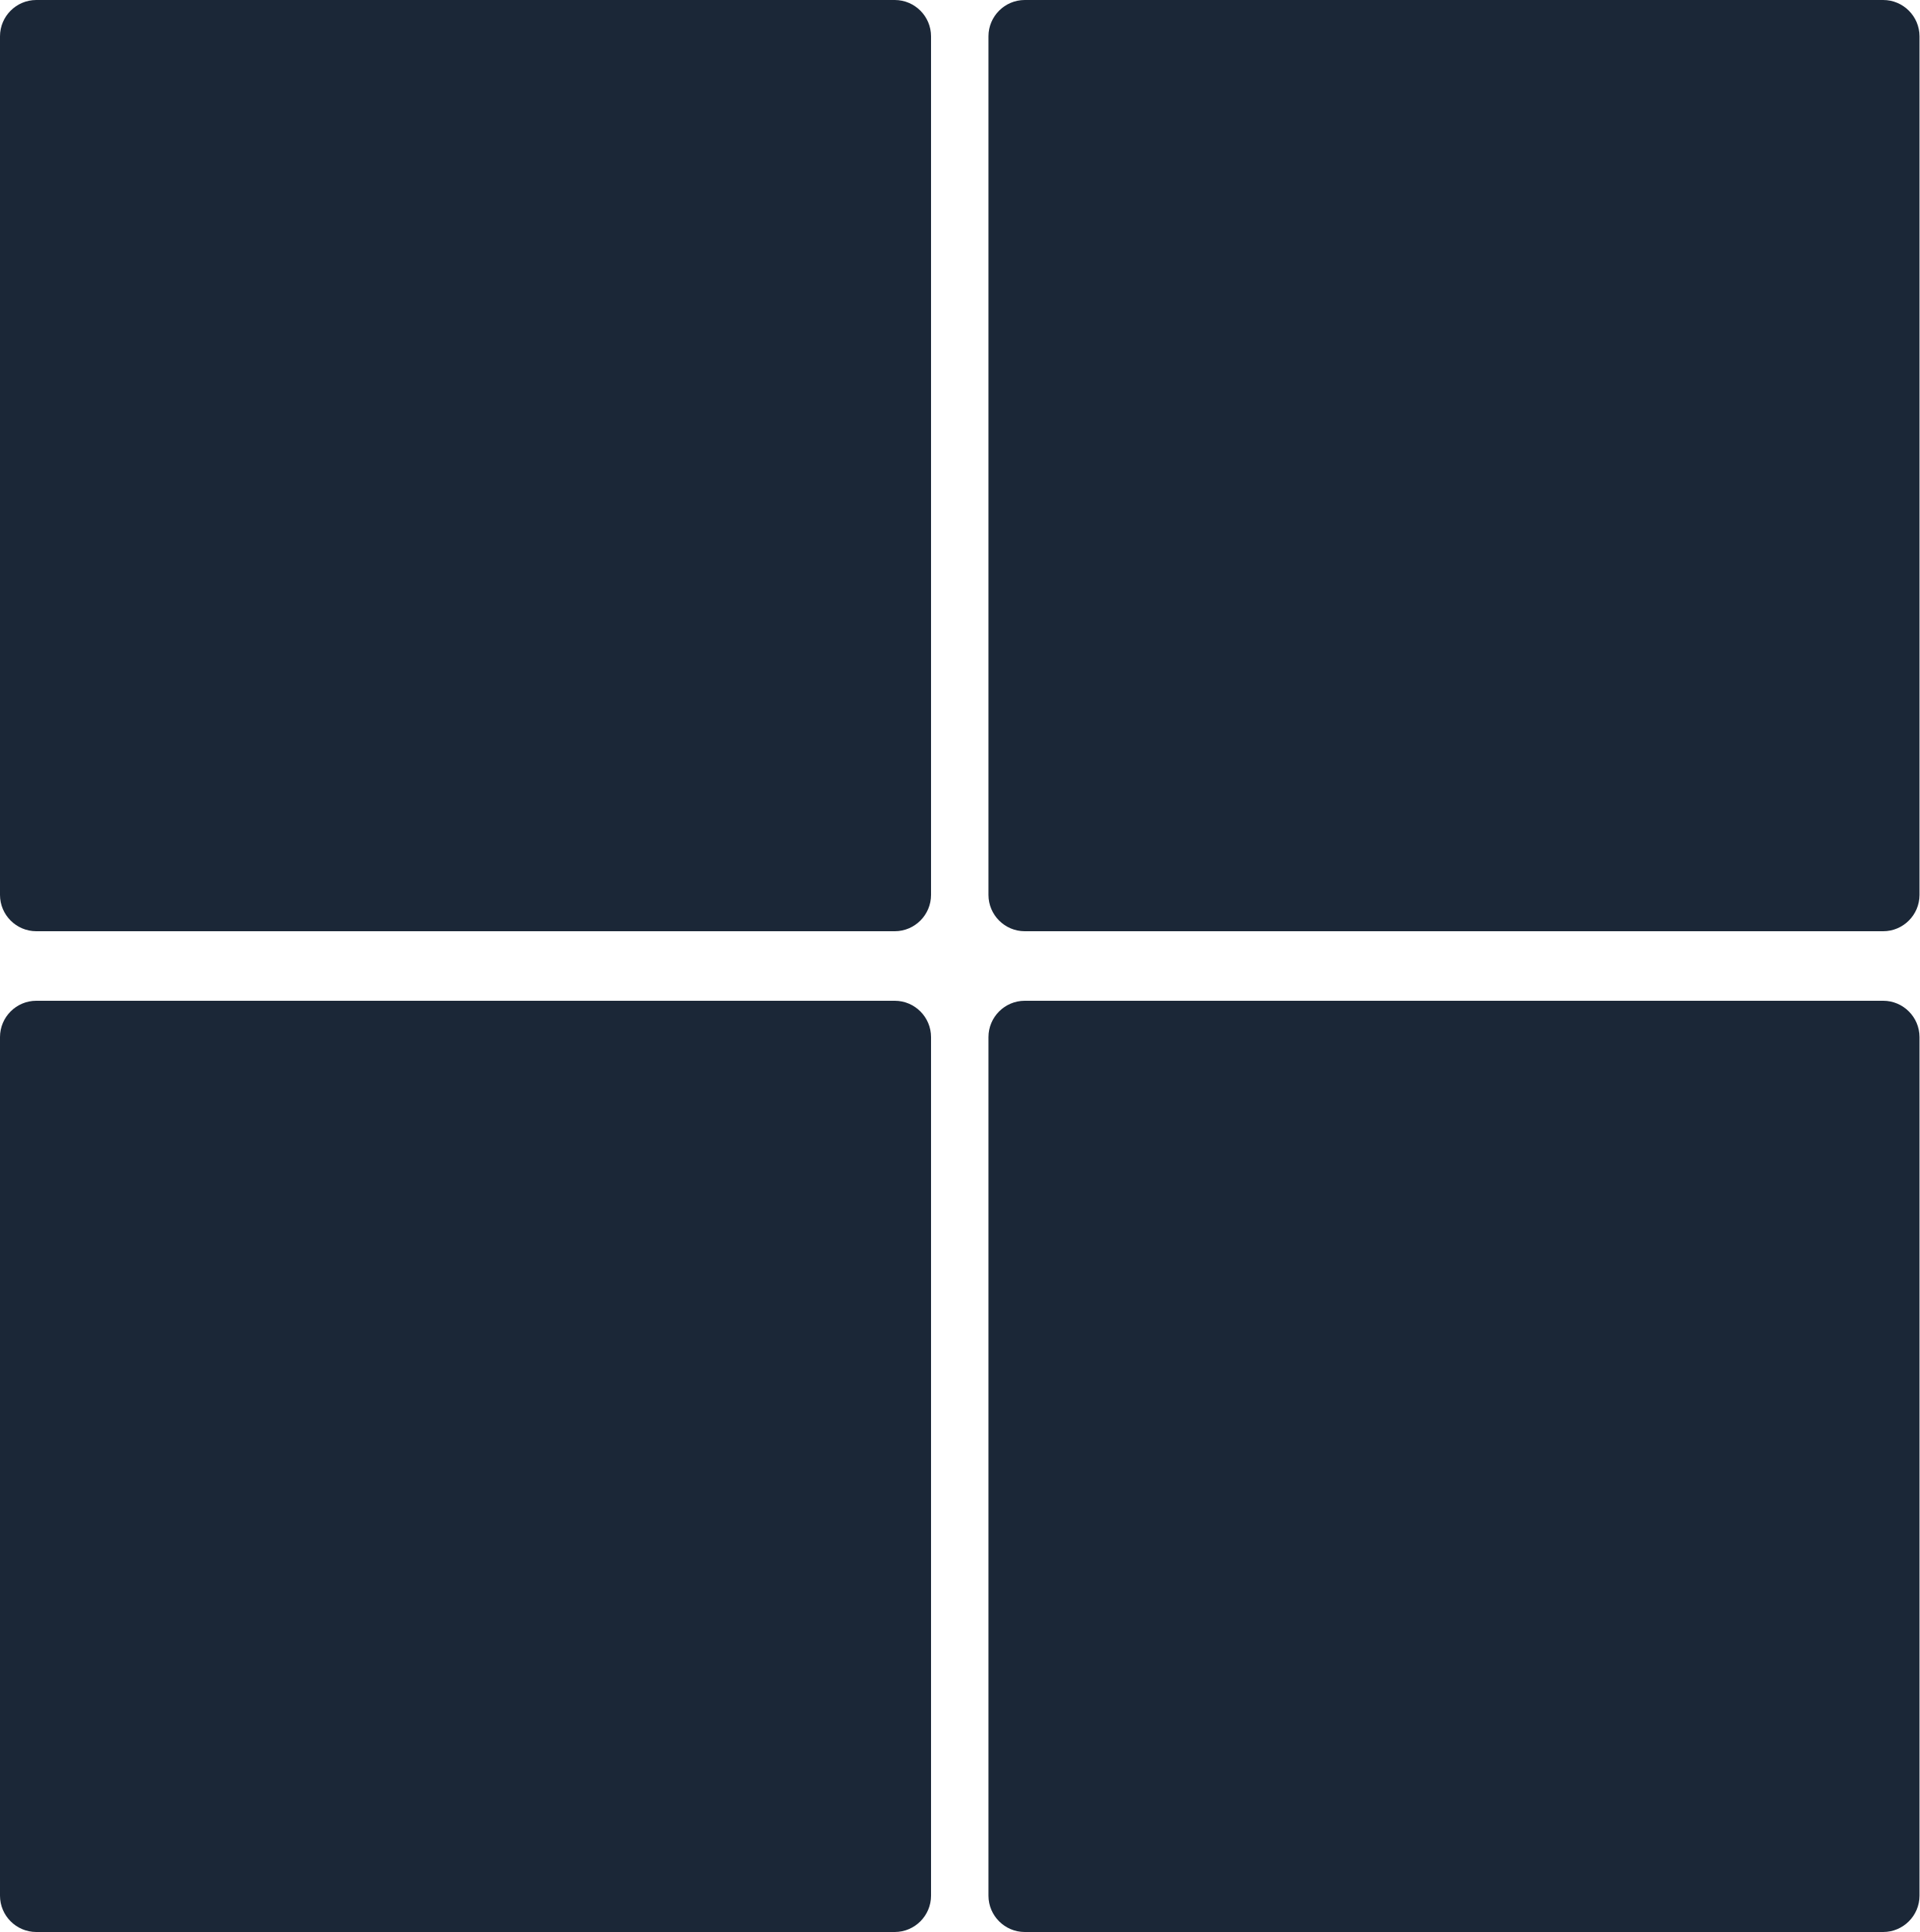
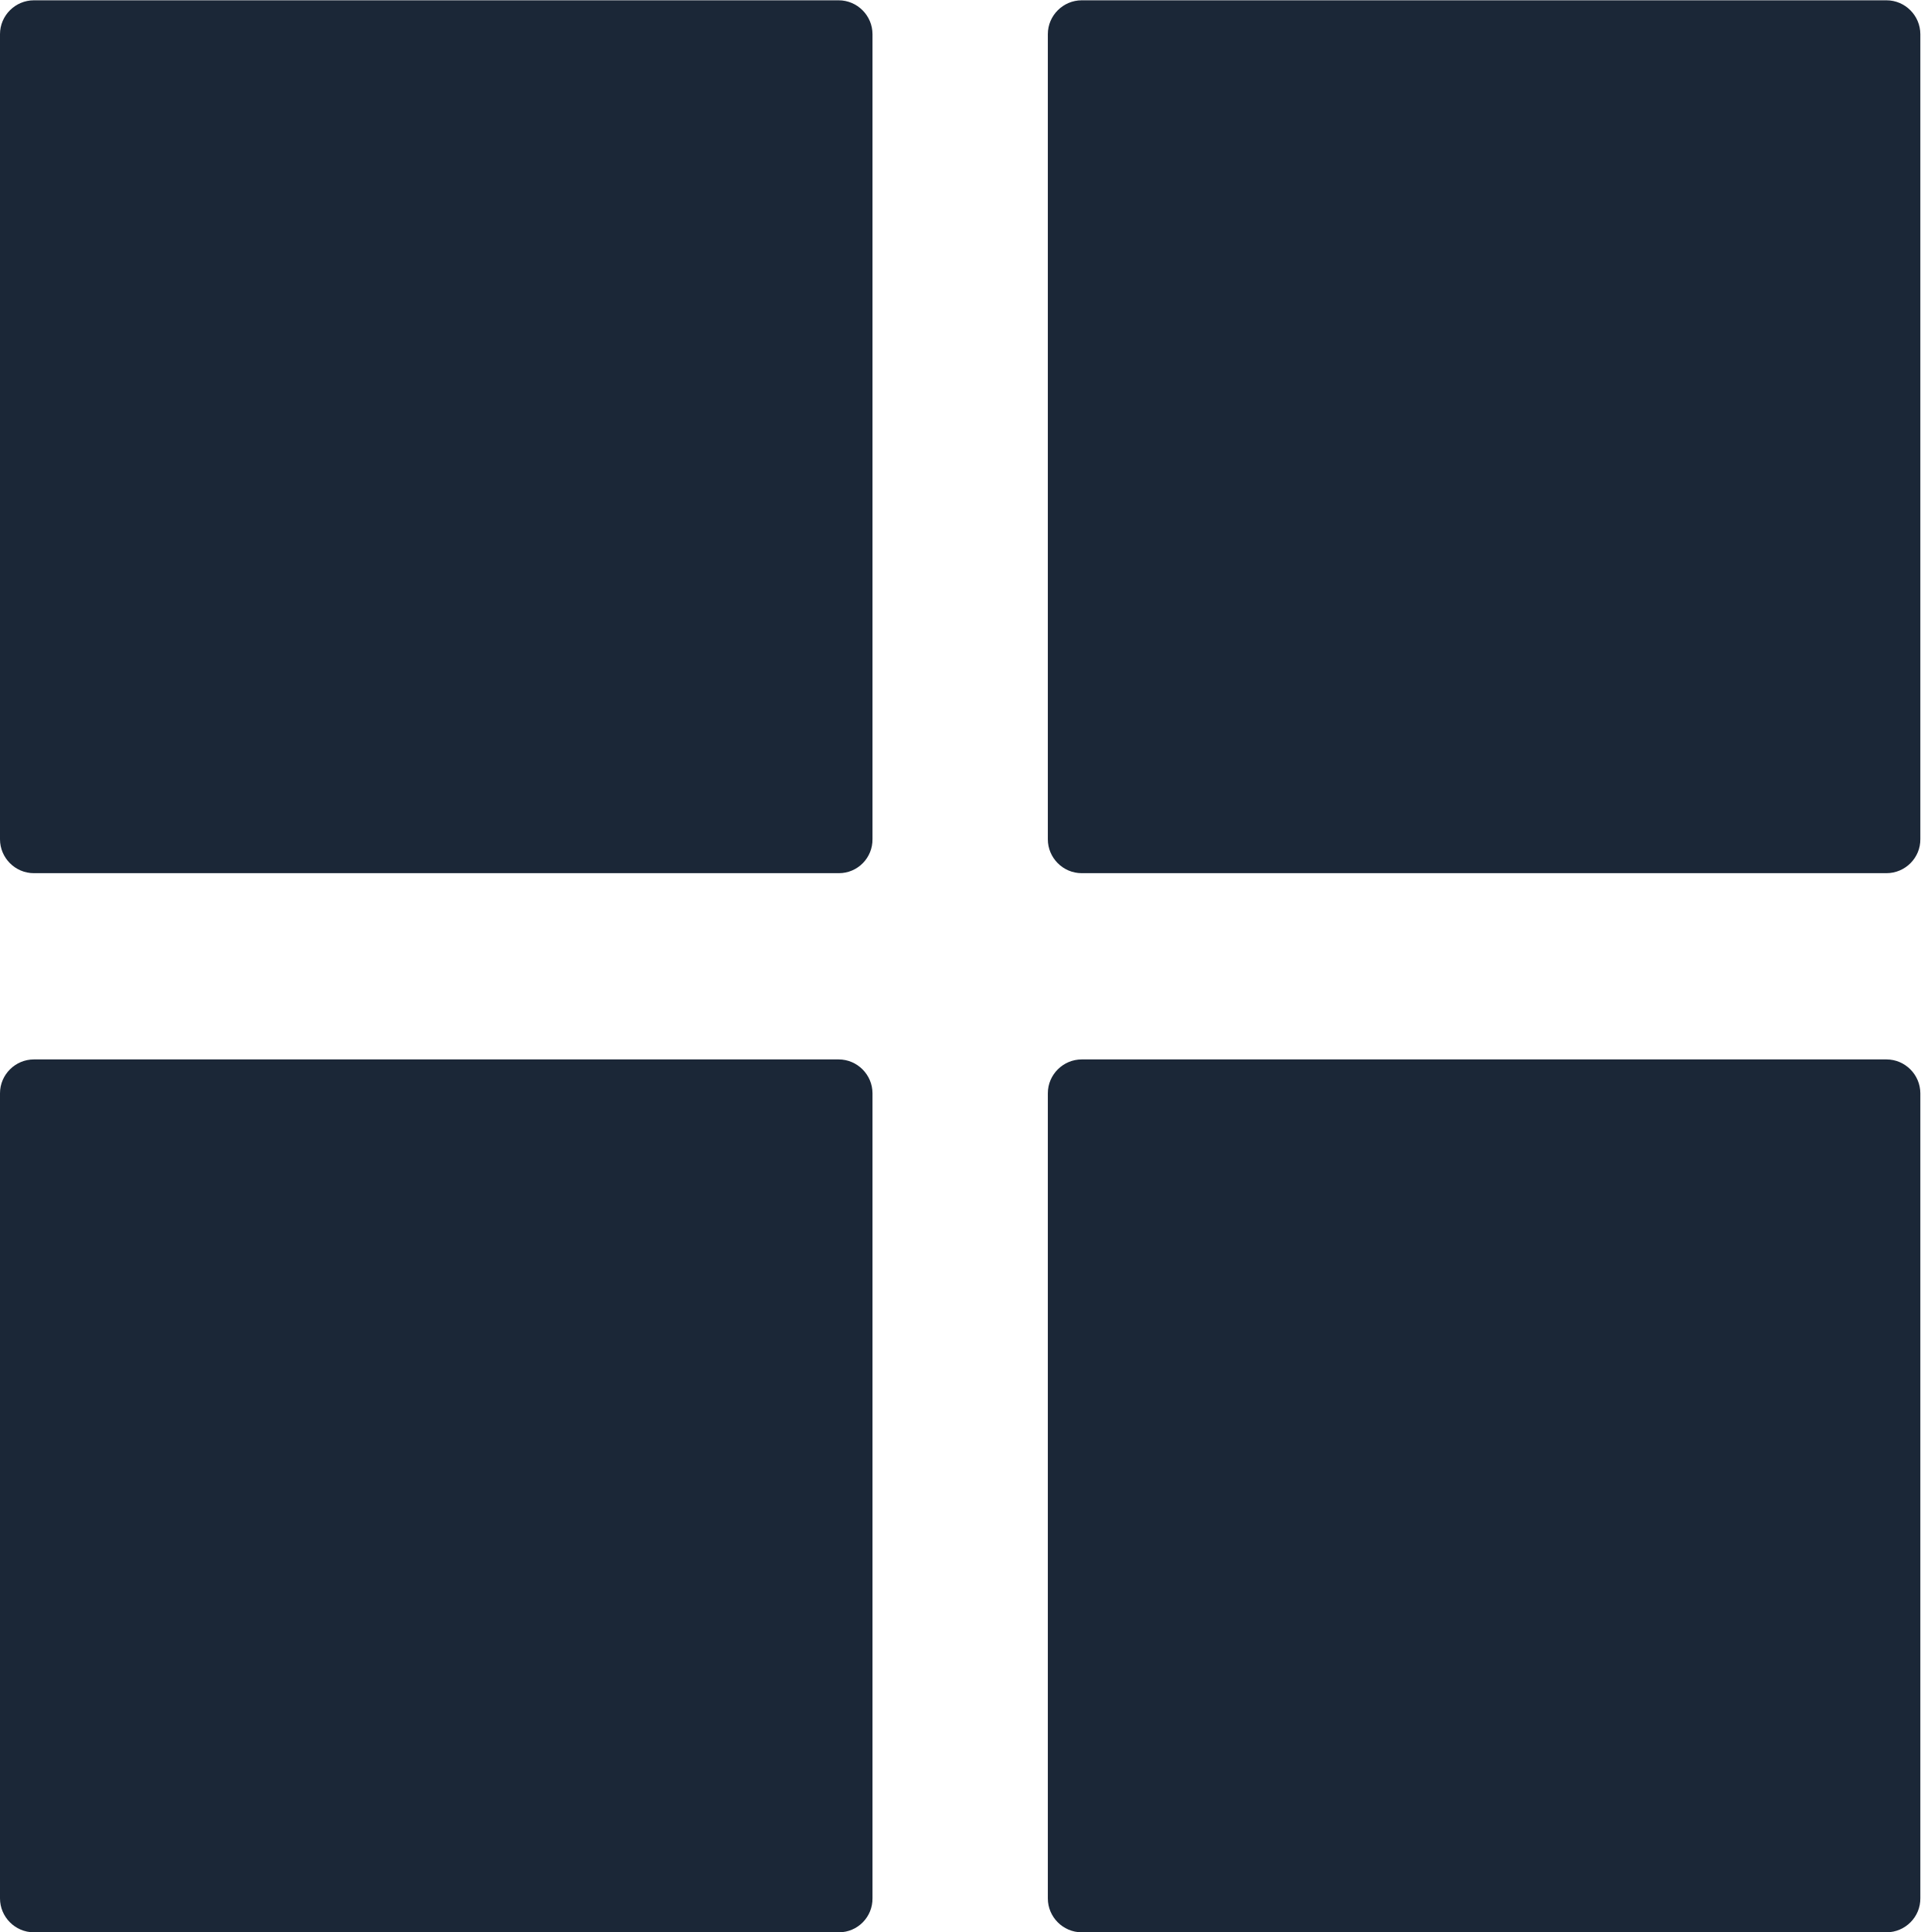
- <svg xmlns="http://www.w3.org/2000/svg" version="1.1" id="Layer_1" x="0px" y="0px" viewBox="-15 93.9 635 639" enable-background="new -15 93.9 635 639" xml:space="preserve">
-   <path fill="#1B2737" d="M281,401.9H-3c-6.6,0-12-5.4-12-12v-284c0-6.6,5.4-12,12-12h284c6.6,0,12,5.4,12,12v284  C293,396.5,287.6,401.9,281,401.9z" />
-   <path fill="#1B2737" d="M608,401.9H324c-6.6,0-12-5.4-12-12v-284c0-6.6,5.4-12,12-12h284c6.6,0,12,5.4,12,12v284  C620,396.5,614.6,401.9,608,401.9z" />
-   <path fill="#1B2737" d="M281,732.9H-3c-6.6,0-12-5.4-12-12v-284c0-6.6,5.4-12,12-12h284c6.6,0,12,5.4,12,12v284  C293,727.5,287.6,732.9,281,732.9z" />
-   <path fill="#1B2737" d="M608,732.9H324c-6.6,0-12-5.4-12-12v-284c0-6.6,5.4-12,12-12h284c6.6,0,12,5.4,12,12v284  C620,727.5,614.6,732.9,608,732.9z" />
+ <svg xmlns="http://www.w3.org/2000/svg" version="1.1" id="Layer_1" x="0px" y="0px" viewBox="-15 175.3 635.3 639" enable-background="new -15 175.3 635.3 639" xml:space="preserve">
+   <path fill="#1B2737" d="M262.5,464.1H-3.8c-6.2,0-11.2-5.1-11.2-11.2V186.6c0-6.2,5.1-11.2,11.2-11.2h266.2  c6.2,0,11.2,5.1,11.2,11.2v266.2C273.7,459,268.7,464.1,262.5,464.1z" />
+   <path fill="#1B2737" d="M609,464.1H342.8c-6.2,0-11.2-5.1-11.2-11.2V186.6c0-6.2,5.1-11.2,11.2-11.2H609c6.2,0,11.2,5.1,11.2,11.2  v266.2C620.3,459,615.2,464.1,609,464.1z" />
+   <path fill="#1B2737" d="M262.5,814.4H-3.8c-6.2,0-11.2-5.1-11.2-11.2V536.9c0-6.2,5.1-11.2,11.2-11.2h266.2  c6.2,0,11.2,5.1,11.2,11.2v266.2C273.7,809.3,268.7,814.4,262.5,814.4z" />
+   <path fill="#1B2737" d="M609,814.4H342.8c-6.2,0-11.2-5.1-11.2-11.2V536.9c0-6.2,5.1-11.2,11.2-11.2H609c6.2,0,11.2,5.1,11.2,11.2  v266.2C620.3,809.3,615.2,814.4,609,814.4z" />
</svg>
